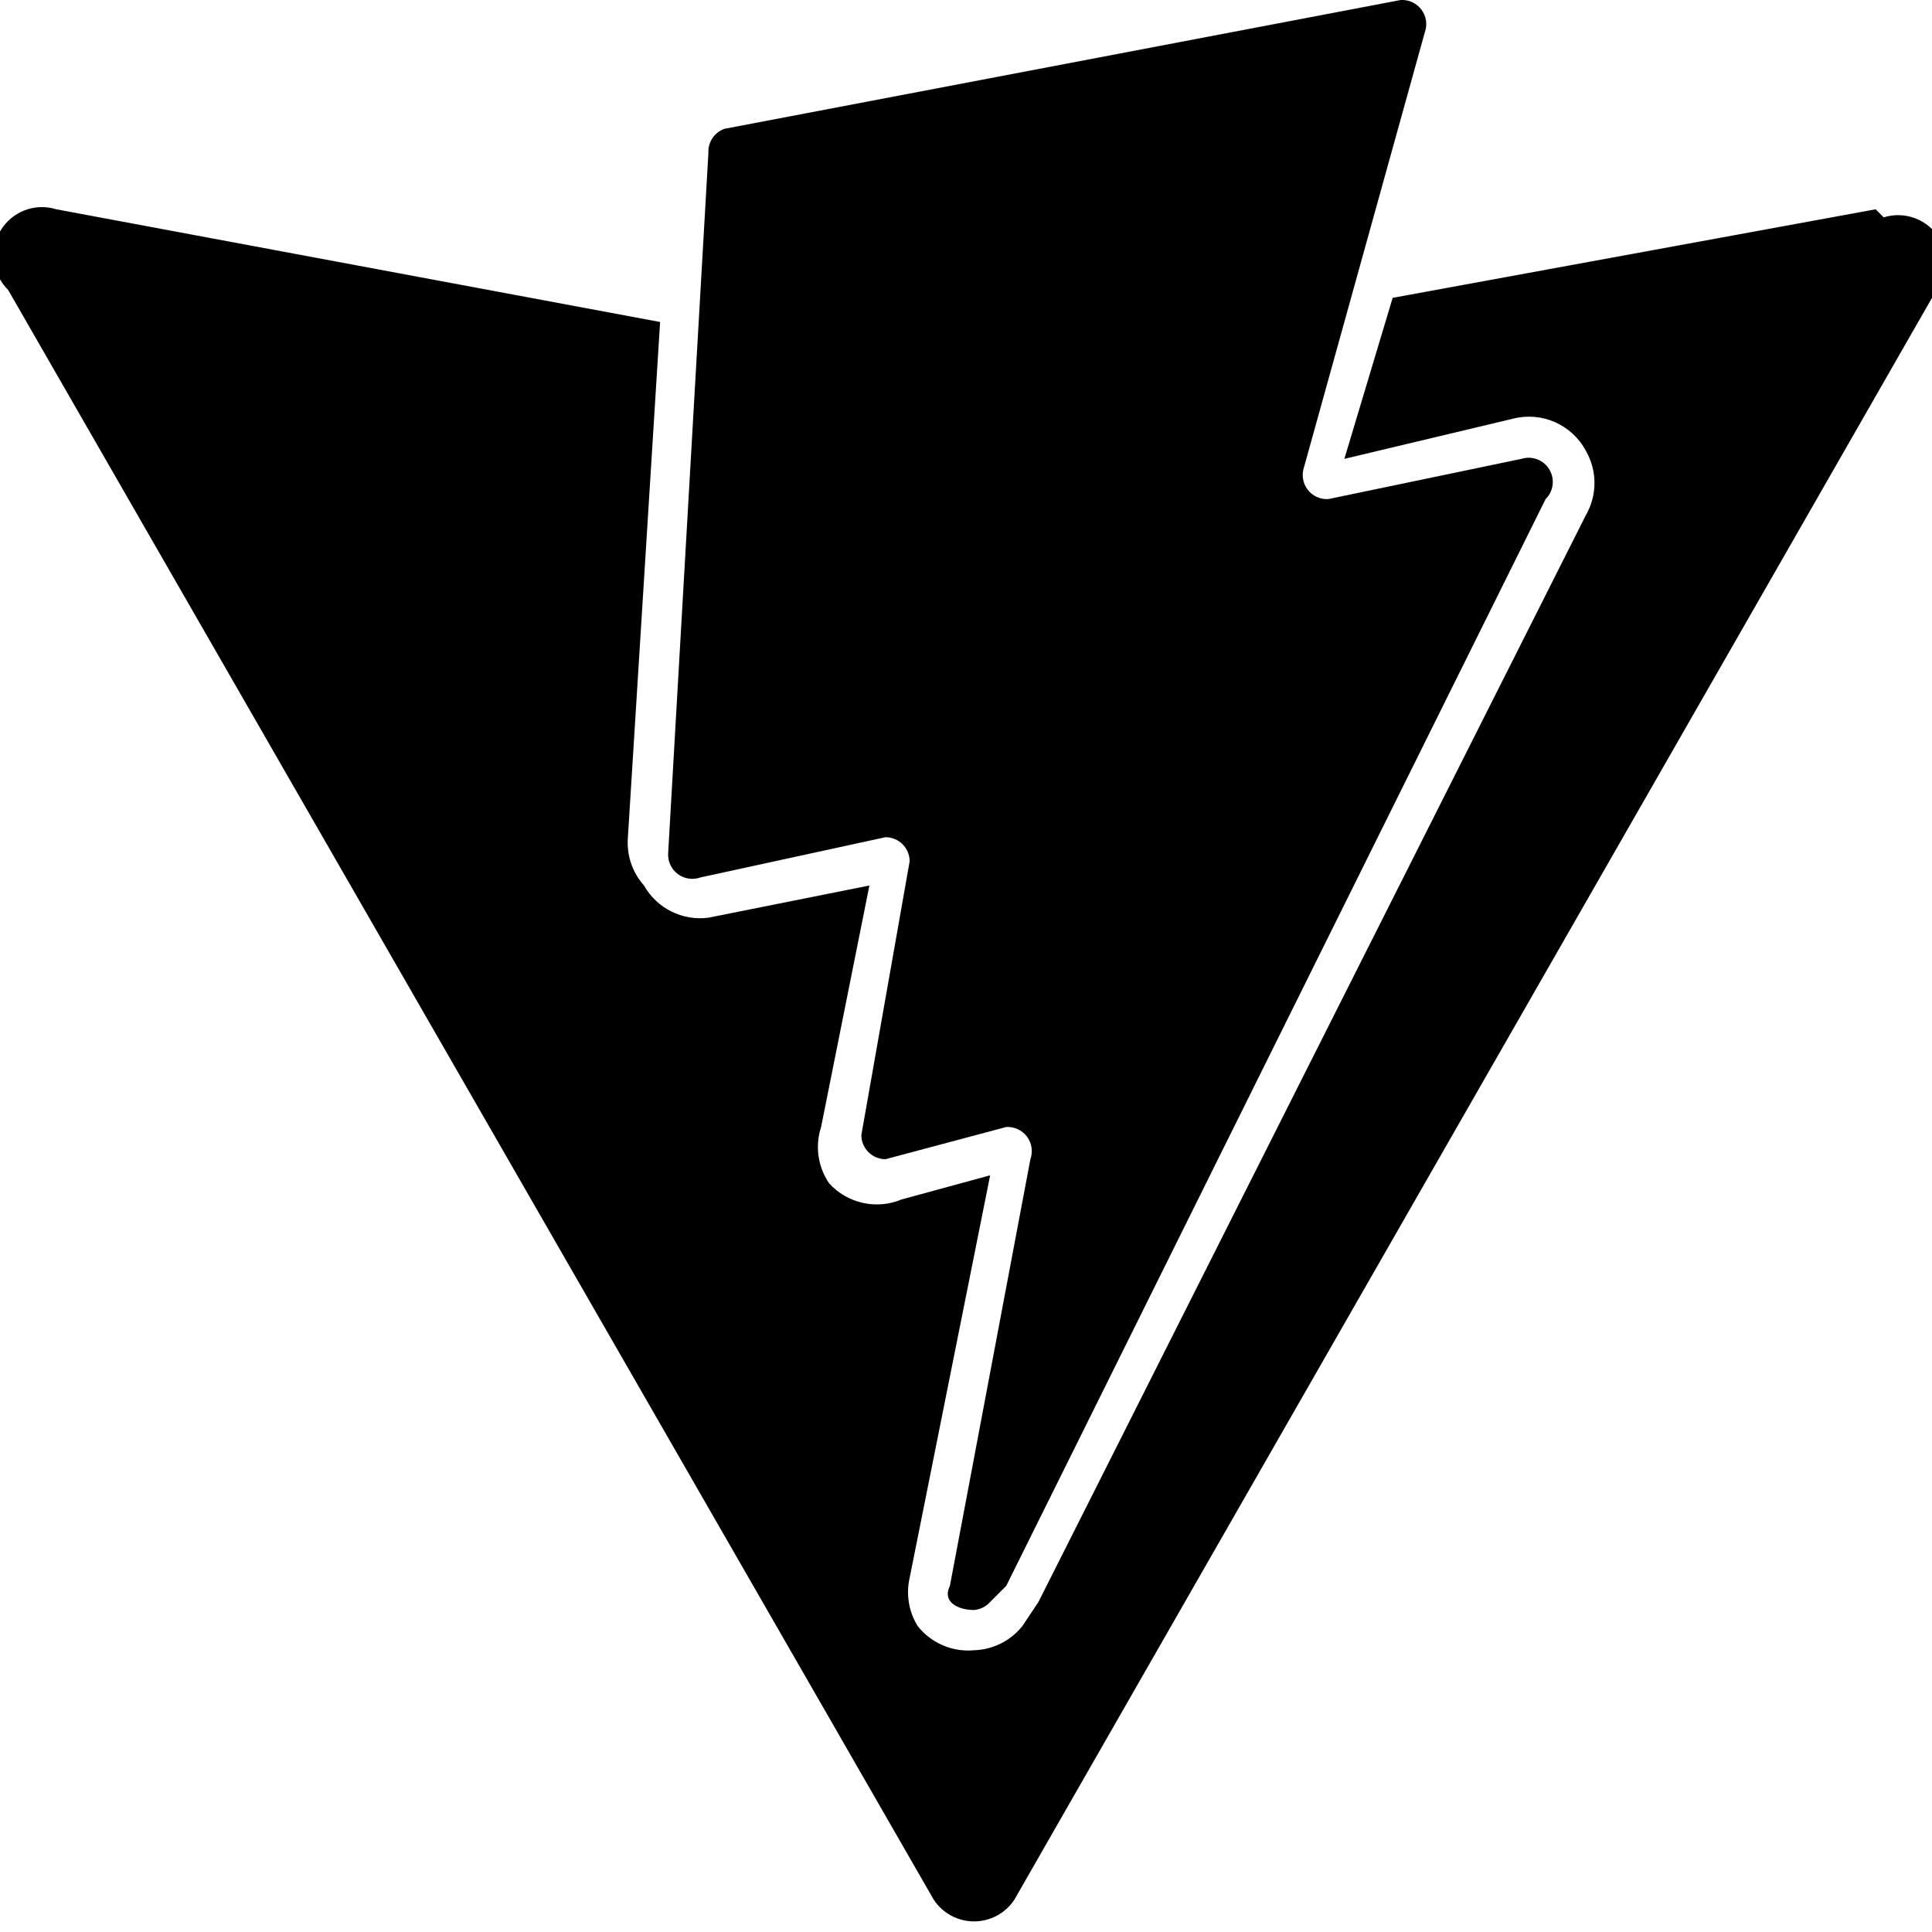
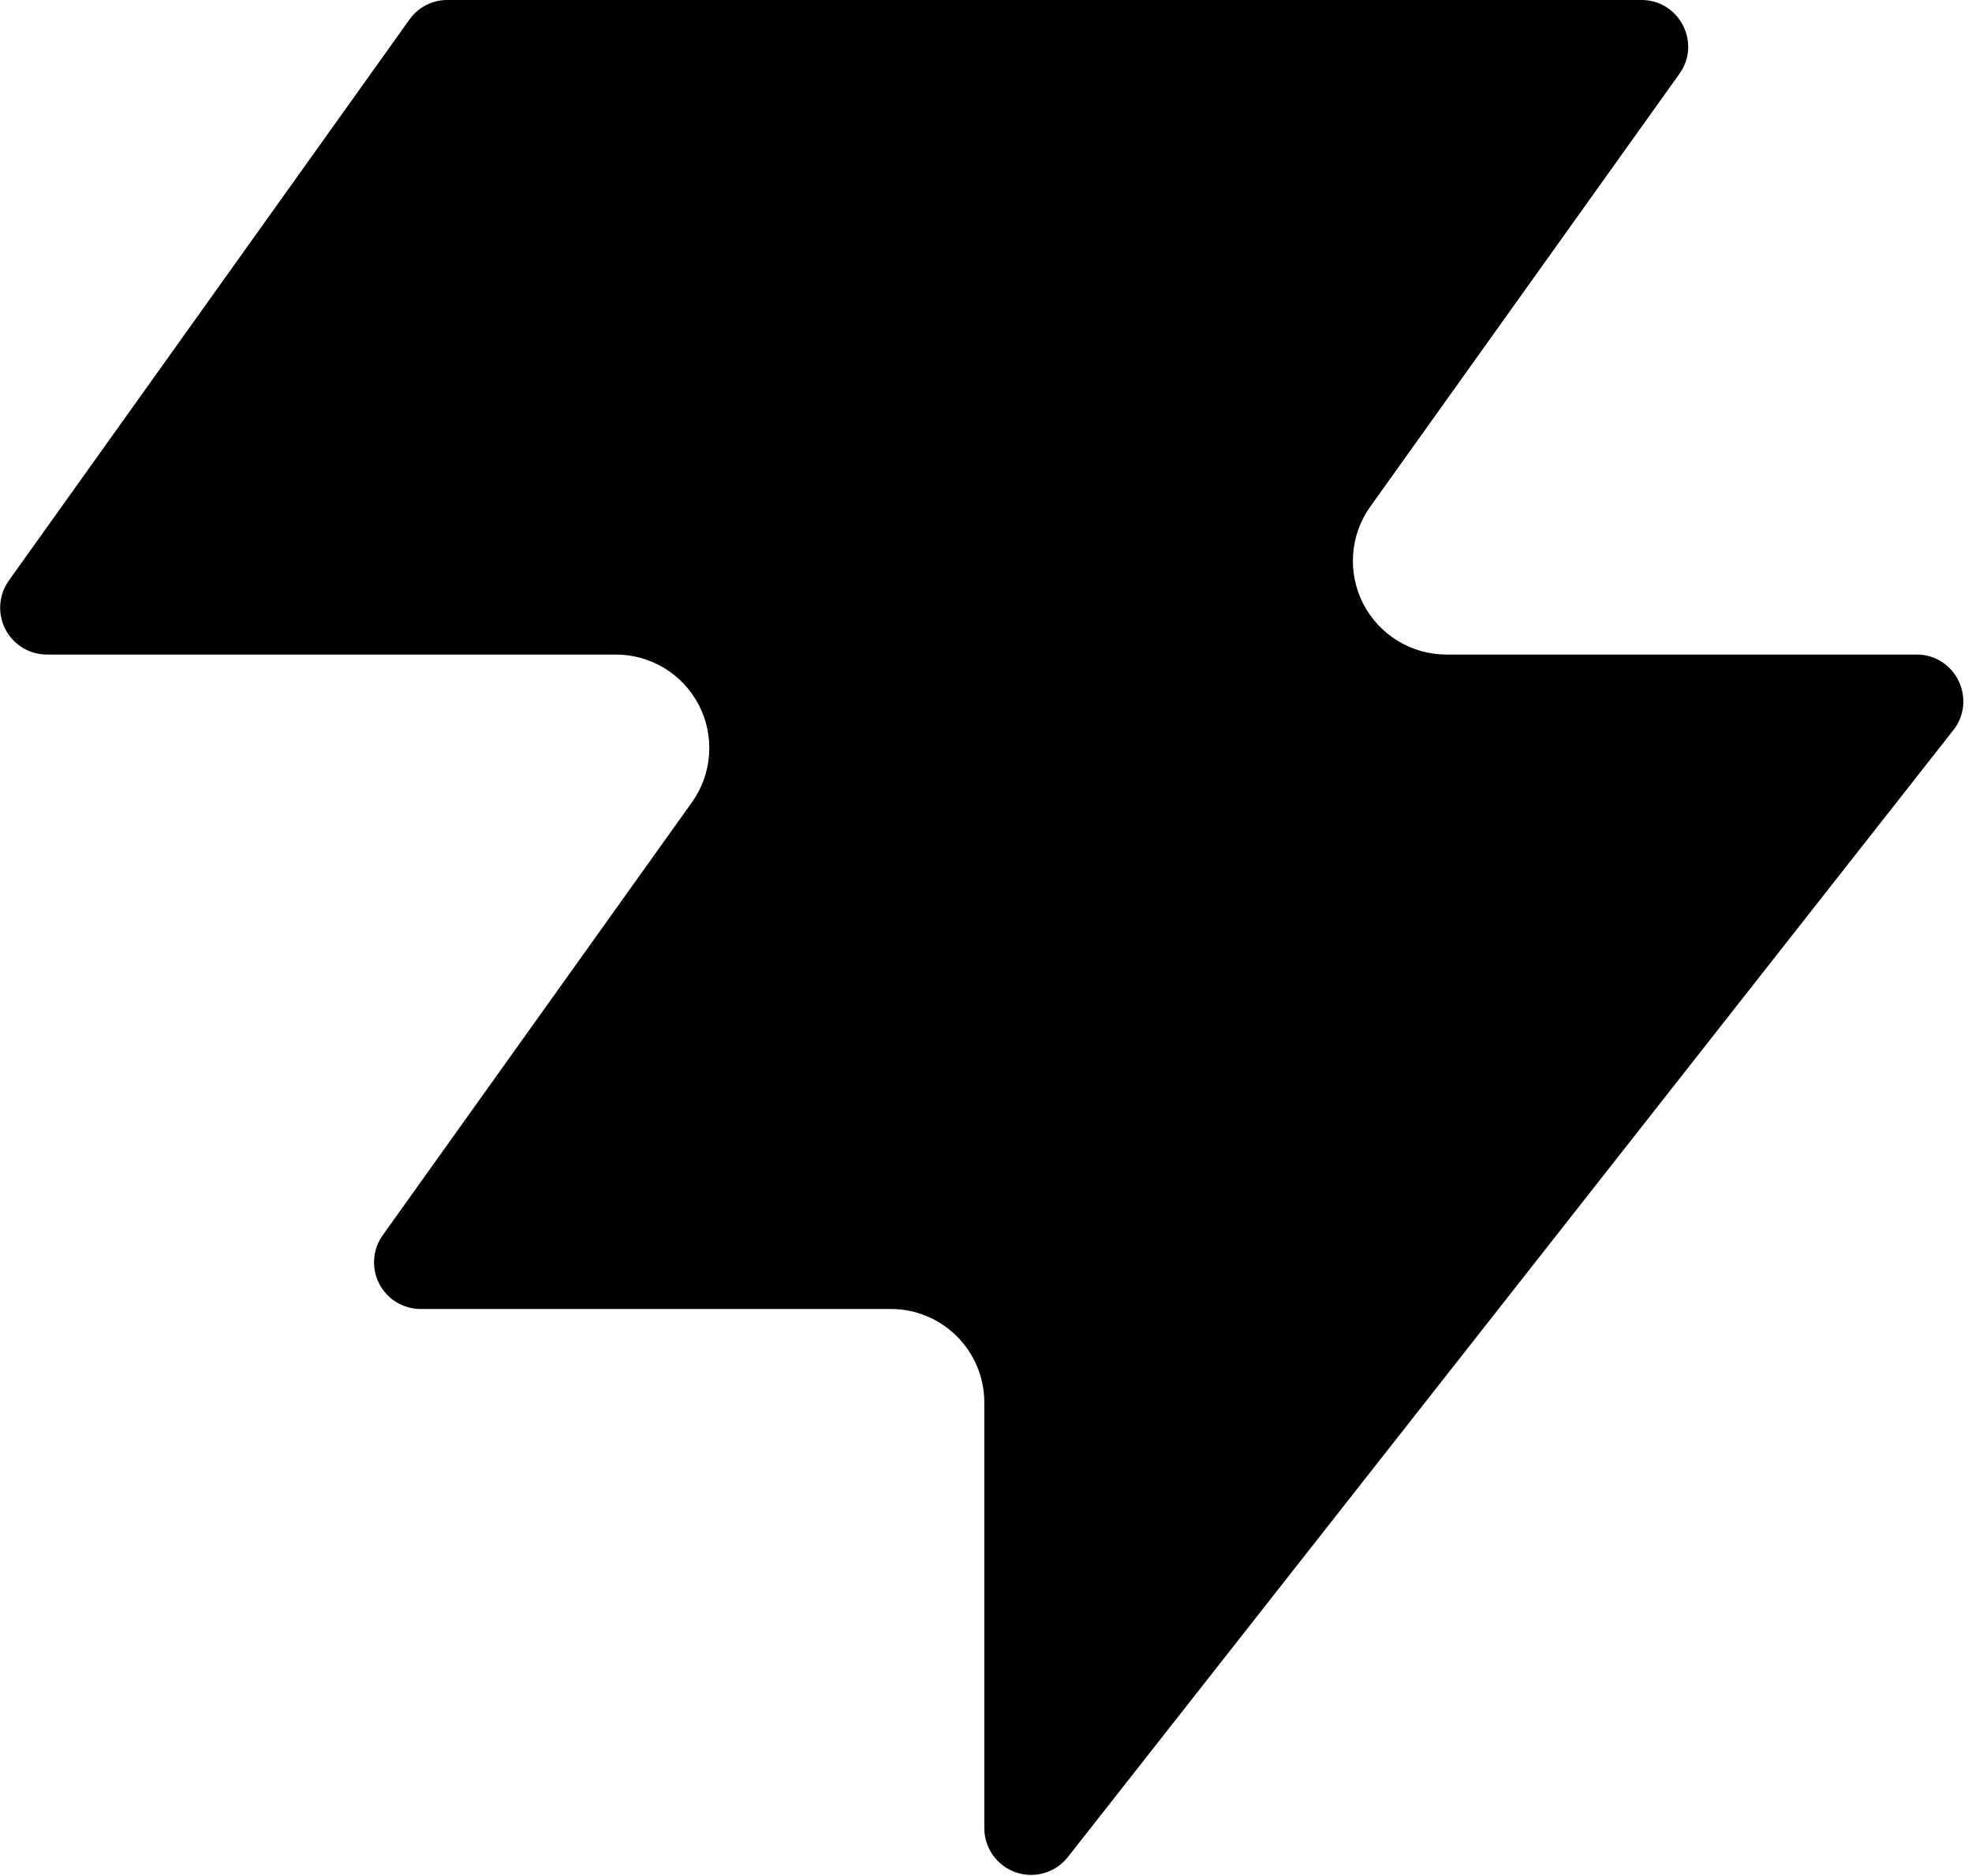
- <svg xmlns="http://www.w3.org/2000/svg" viewBox="0 0 24 24">
-   <path d="m8.3 10.6.5-8.7a.3.3 0 0 1 .2-.3L17.4 0a.3.3 0 0 1 .3.4l-1.5 5.4a.3.3 0 0 0 .3.4l2.4-.5a.3.3 0 0 1 .3.5l-6.7 13.5-.2.2a.3.3 0 0 1-.2.1c-.2 0-.4-.1-.3-.3l1-5.3a.3.3 0 0 0-.3-.4l-1.5.4a.3.3 0 0 1-.3-.3l.6-3.4a.3.3 0 0 0-.3-.3l-2.3.5a.3.3 0 0 1-.4-.3zm15-8-6 1.1-.6 2 2.1-.5a.8.8 0 0 1 .9.4.8.8 0 0 1 0 .8l-6.8 13.5-.2.3a.8.8 0 0 1-.6.3.8.8 0 0 1-.7-.3.8.8 0 0 1-.1-.6l1-5-1.1.3a.8.8 0 0 1-.9-.2.8.8 0 0 1-.1-.7l.6-3-2 .4A.8.8 0 0 1 8 11a.8.8 0 0 1-.2-.6L8.2 4 .7 2.6a.6.6 0 0 0-.6 1l11.5 20a.6.6 0 0 0 1 0L24 3.7a.6.6 0 0 0-.6-1z" />
+ <svg xmlns="http://www.w3.org/2000/svg" viewBox="0 0 204 194">
+   <path d="M74.943 14.654a.363.363 0 0 1-.648-.224v-3.303a.725.725 0 0 0-.725-.725h-3.647a.362.362 0 0 1-.295-.573l2.398-3.357a.725.725 0 0 0-.591-1.147h-4.413a.363.363 0 0 1-.295-.574L69.835.399a.36.36 0 0 1 .295-.152h9.263c.295 0 .467.334.295.573L77.29 4.177a.726.726 0 0 0 .591 1.148h3.647c.302 0 .472.348.285.587z" transform="translate(-888.776 -3.296)scale(13.33333)" />
</svg>
